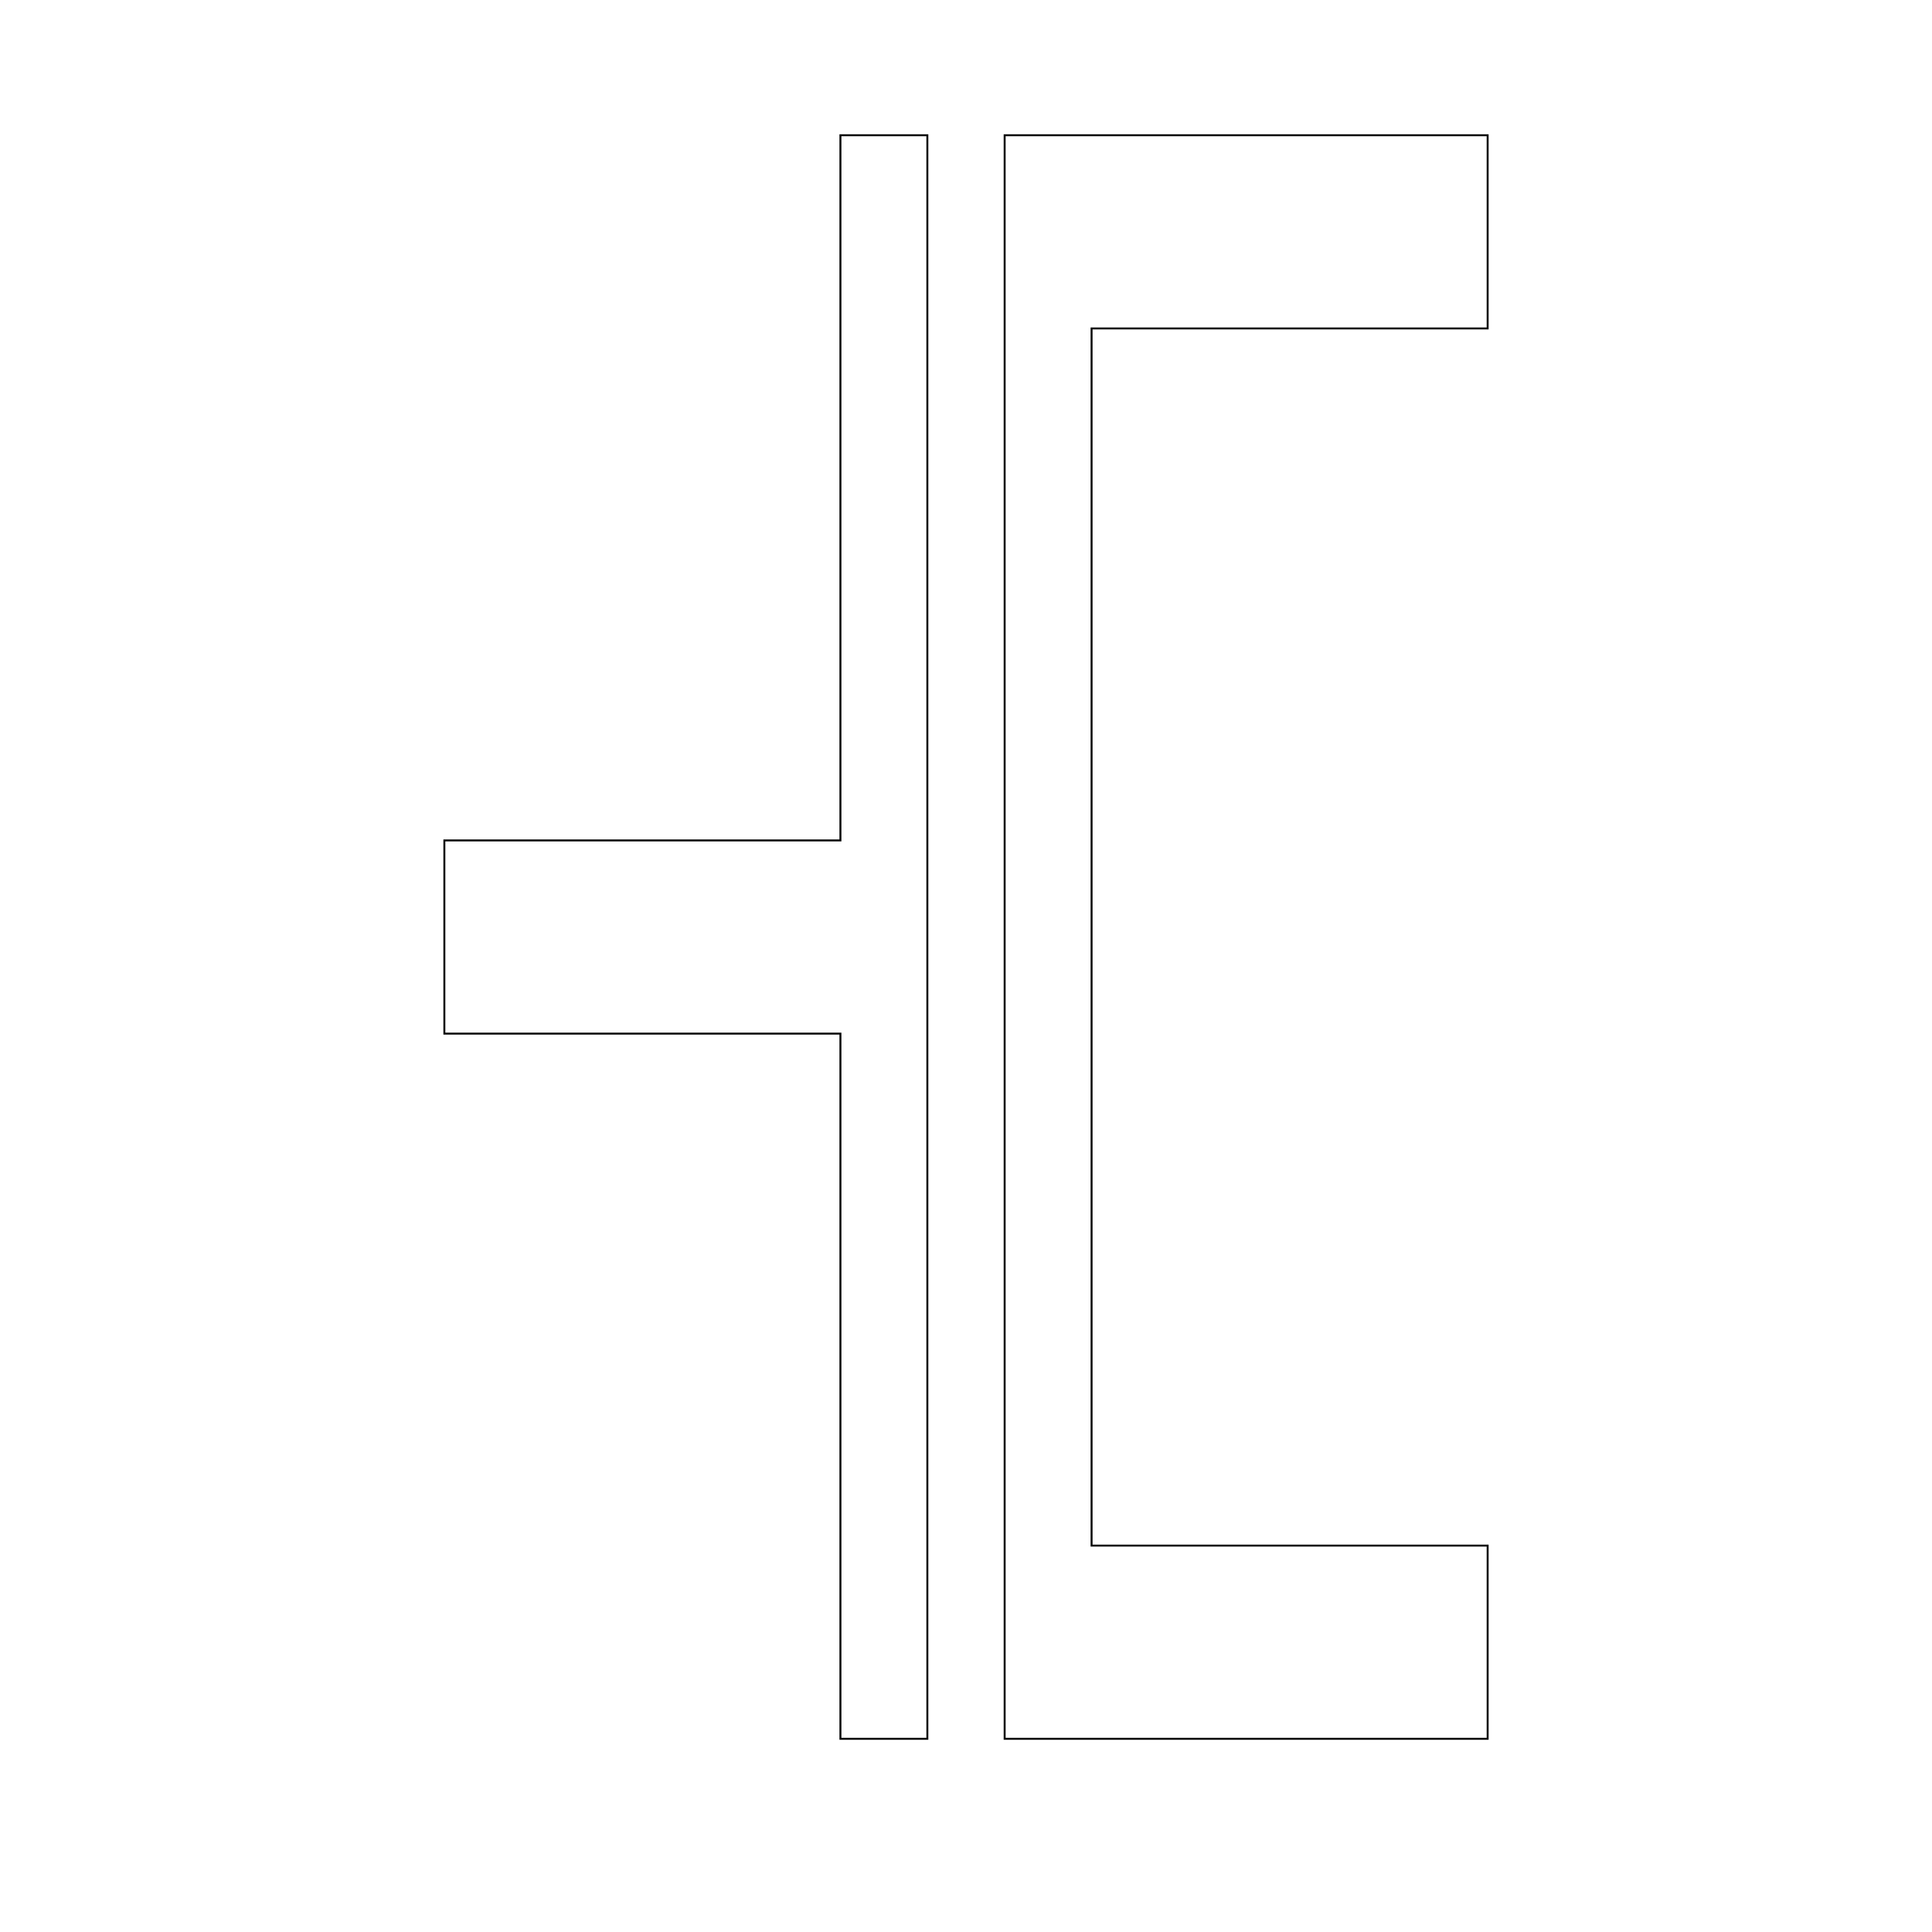
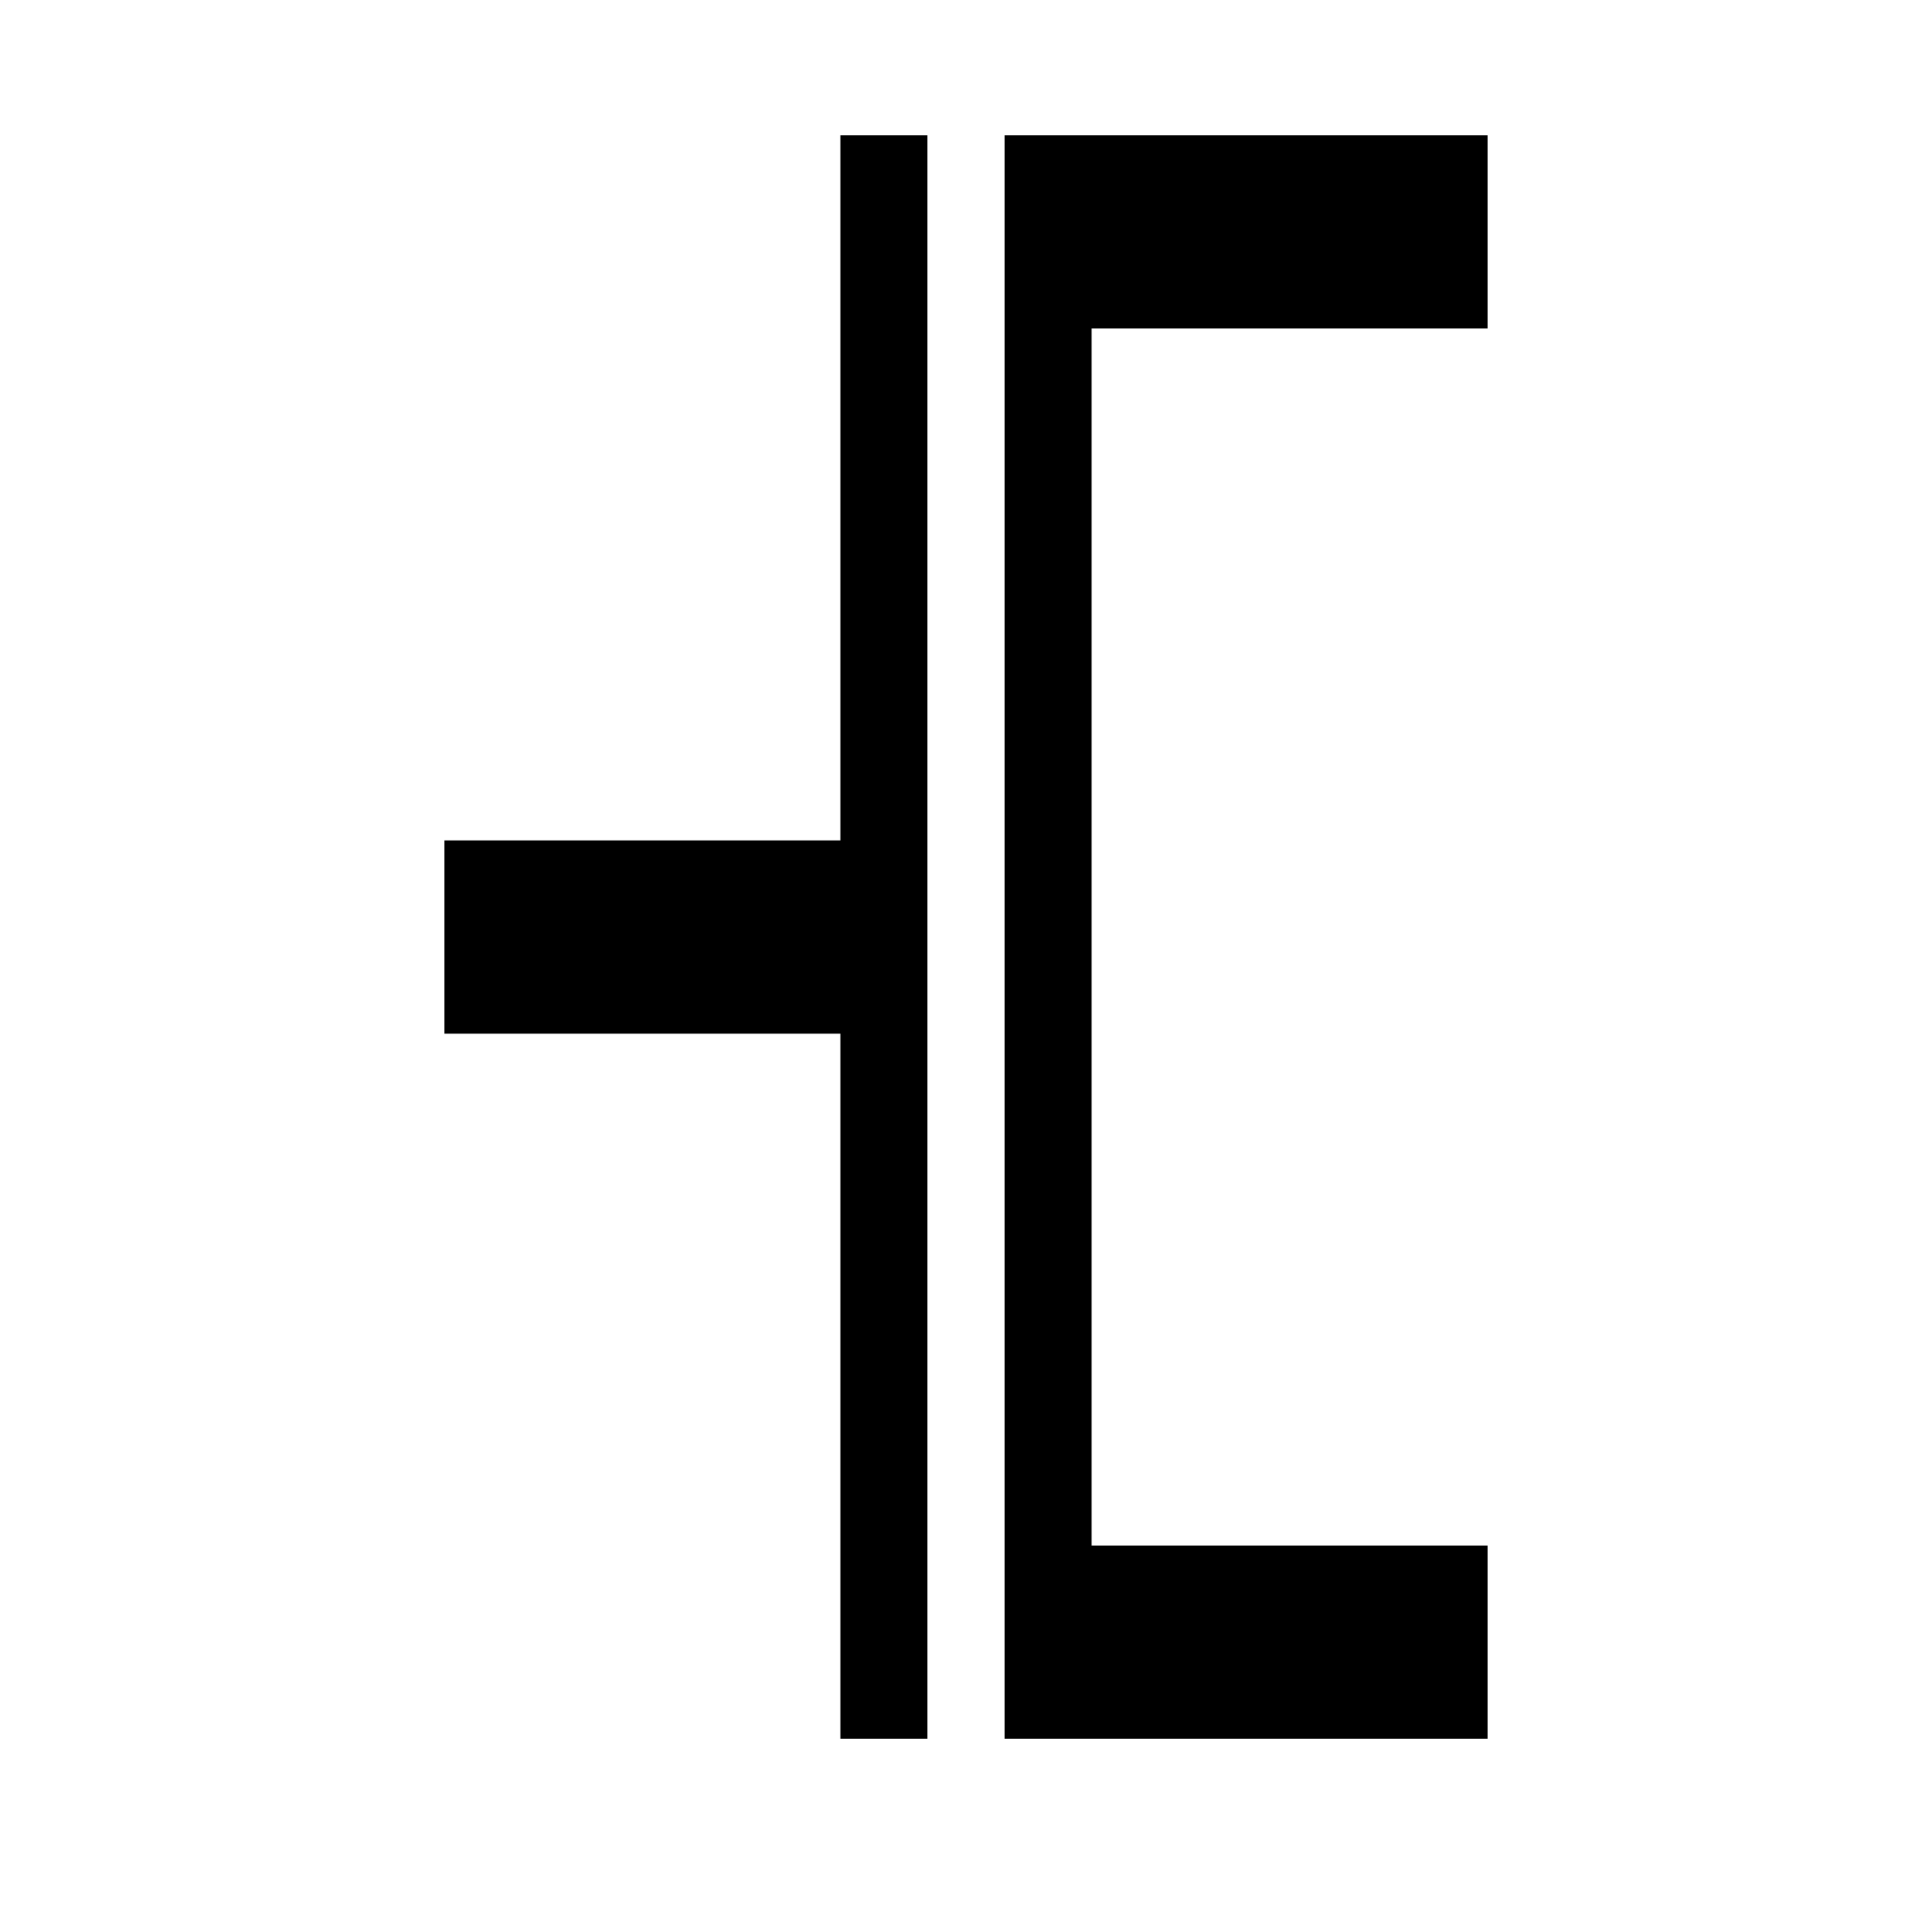
<svg xmlns="http://www.w3.org/2000/svg" width="1000" height="1000" id="svg3266" version="1.1">
  <defs id="defs3268" />
-   <g id="layer1" transform="translate(0,-52.36218)">
-     <path style="fill:none;stroke:#000000;stroke-width:1px;stroke-linecap:butt;stroke-linejoin:miter;stroke-opacity:1" d="m 770,70 -250,0 0,830 250,0 0,-100 -205,0 0,-630 205,0 z" id="path4811" transform="translate(0,52.36218)" />
-     <path style="fill:none;stroke:#000000;stroke-width:1px;stroke-linecap:butt;stroke-linejoin:miter;stroke-opacity:1" d="m 480,70 -45,0 0,365 -205,0 0,100 205,0 0,365 45,0 z" id="path4813" transform="translate(0,52.36218)" />
+   <g id="layer1" transform="translate(0,-52.36218)" style="fill:#000000;fill-opacity:1;stroke:none">
+     <path style="fill:#000000;fill-opacity:1;stroke:none" d="m 770,122.362 c -83.333,0 -166.667,0 -250,0 0,276.667 0,553.333 0,830 83.333,0 166.667,0 250,0 0,-33.333 0,-66.667 0,-100 -68.333,0 -136.667,0 -205,0 0,-210 0,-420 0,-630 68.333,0 136.667,0 205,0 0,-33.333 0,-66.667 0,-100 z" id="path4811" />
+     <path style="fill:#000000;fill-opacity:1;stroke:none" d="m 480,122.362 c -15,0 -30,0 -45,0 0,121.667 0,243.333 0,365 -68.333,0 -136.667,0 -205,0 0,33.333 0,66.667 0,100 68.333,0 136.667,0 205,0 0,121.667 0,243.333 0,365 15,0 30,0 45,0 0,-276.667 0,-553.333 0,-830 z" id="path4813" />
  </g>
</svg>
